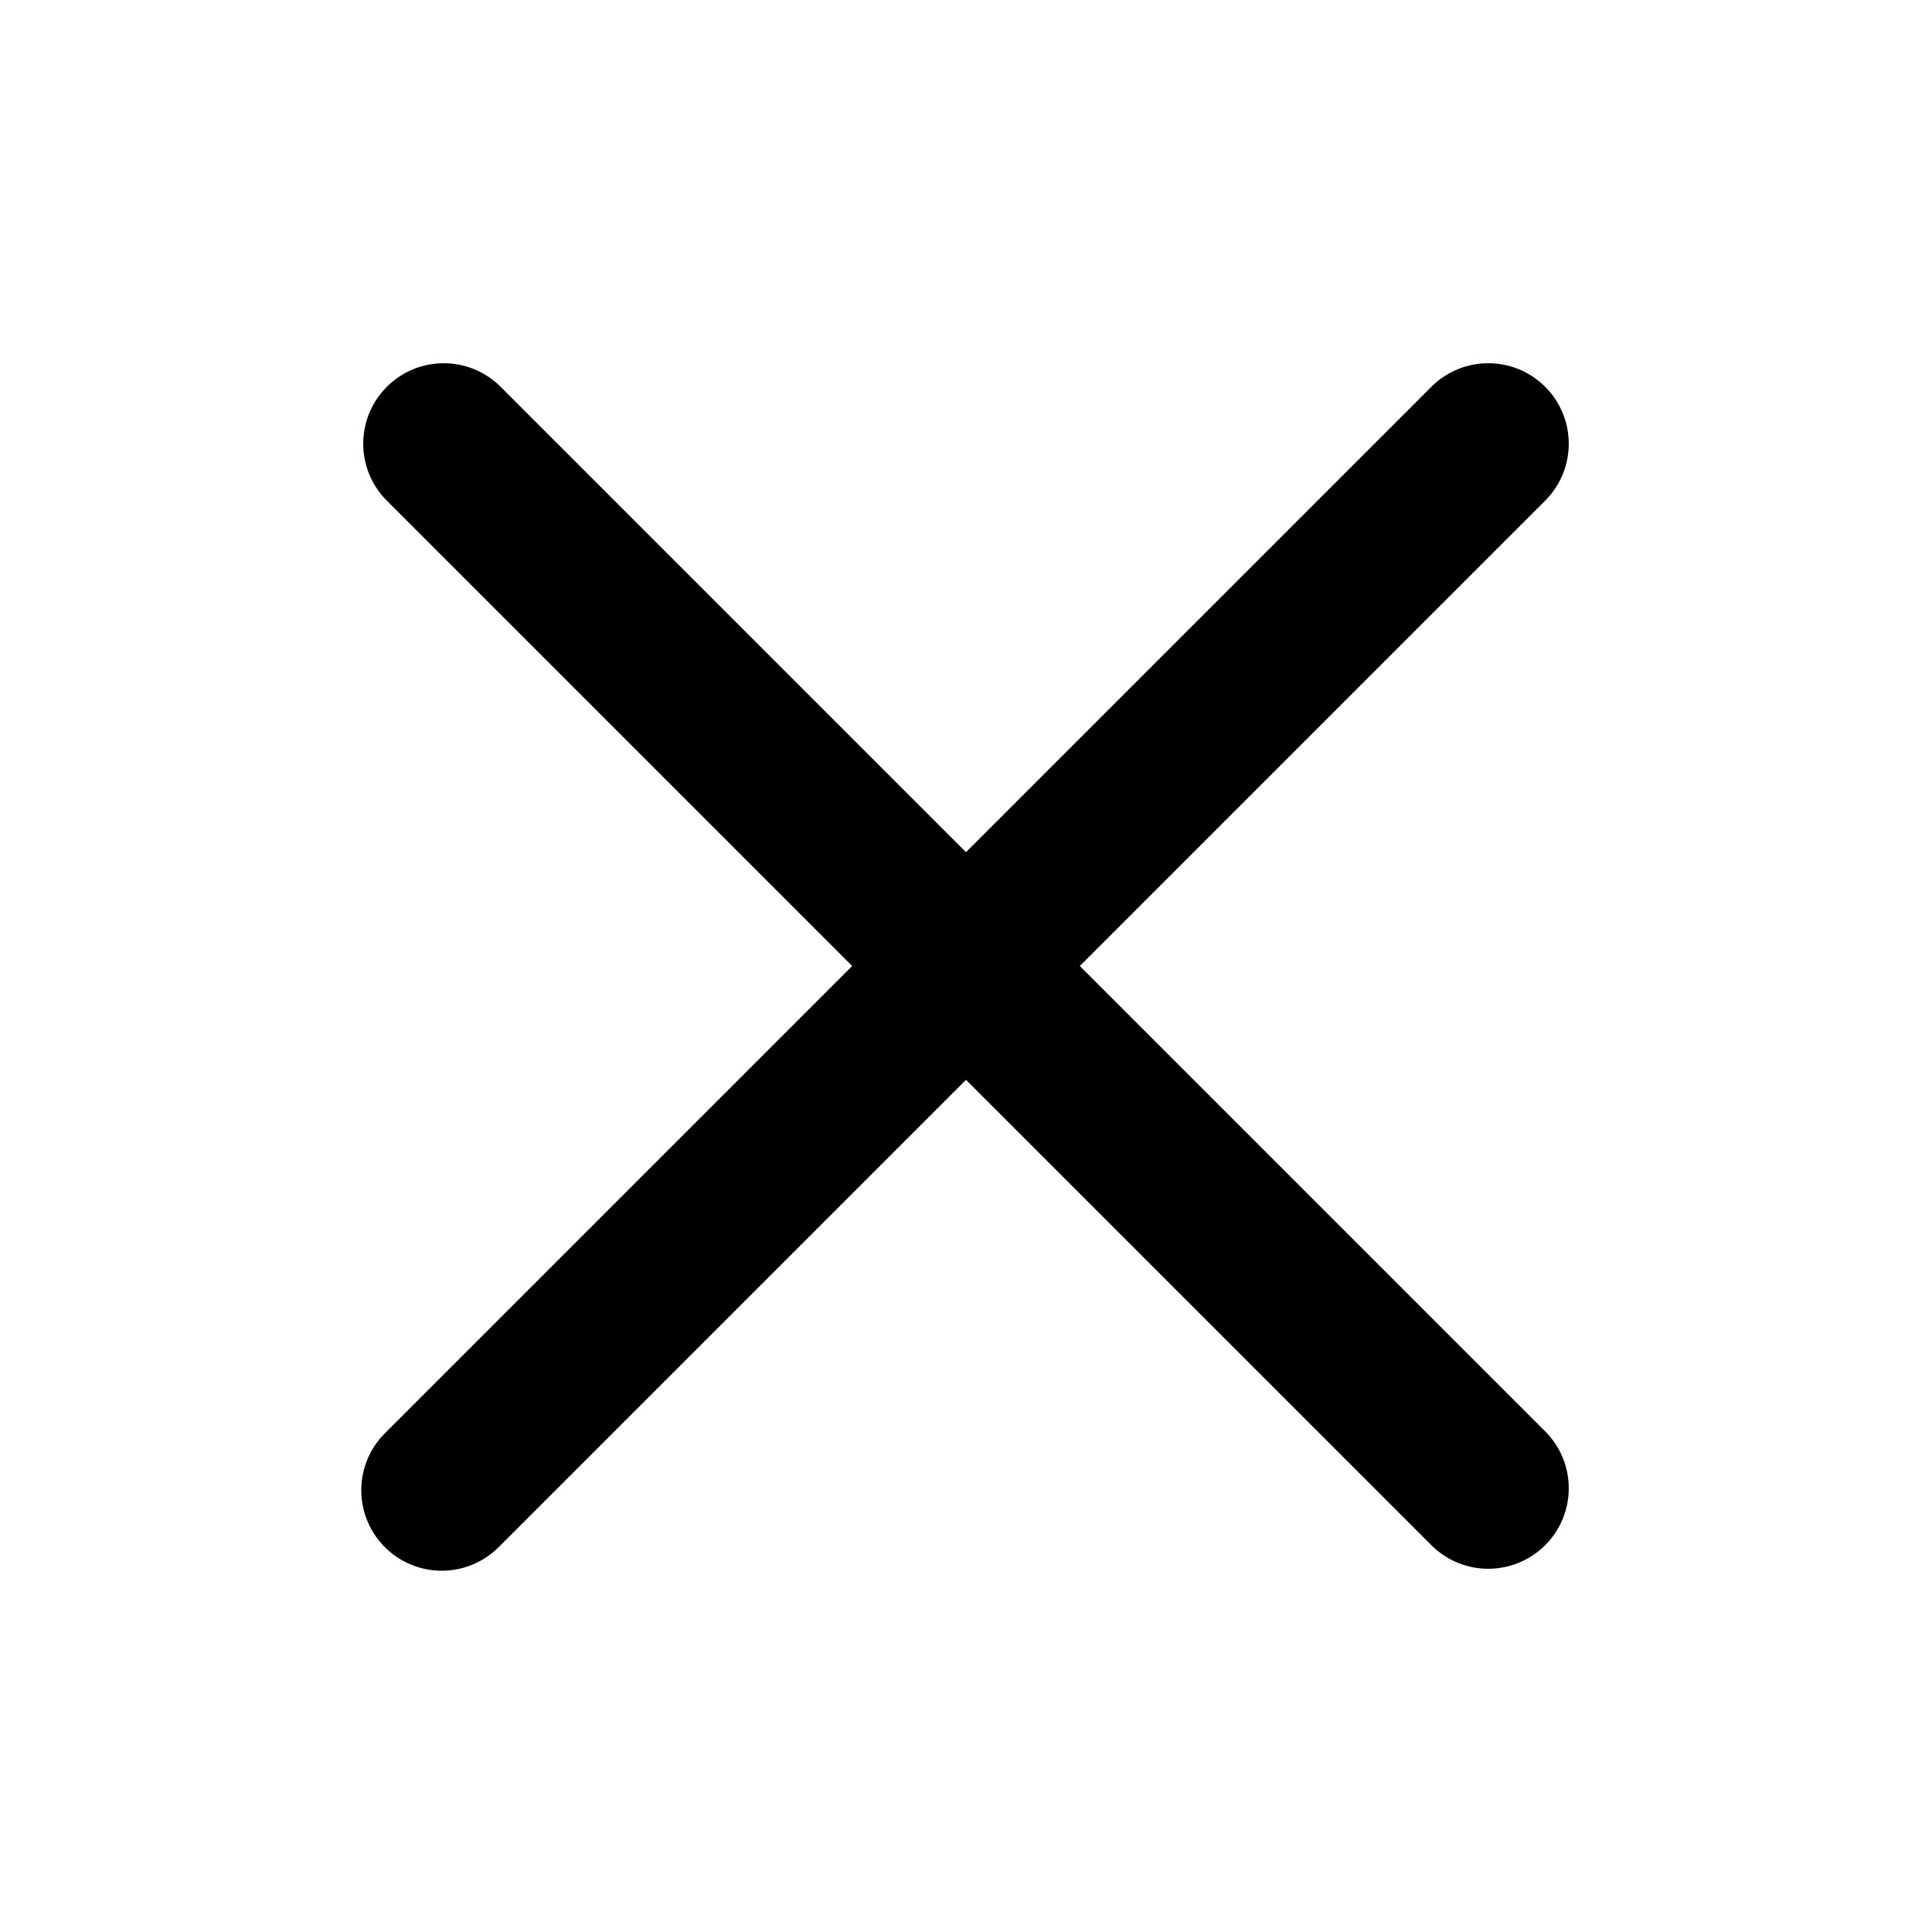
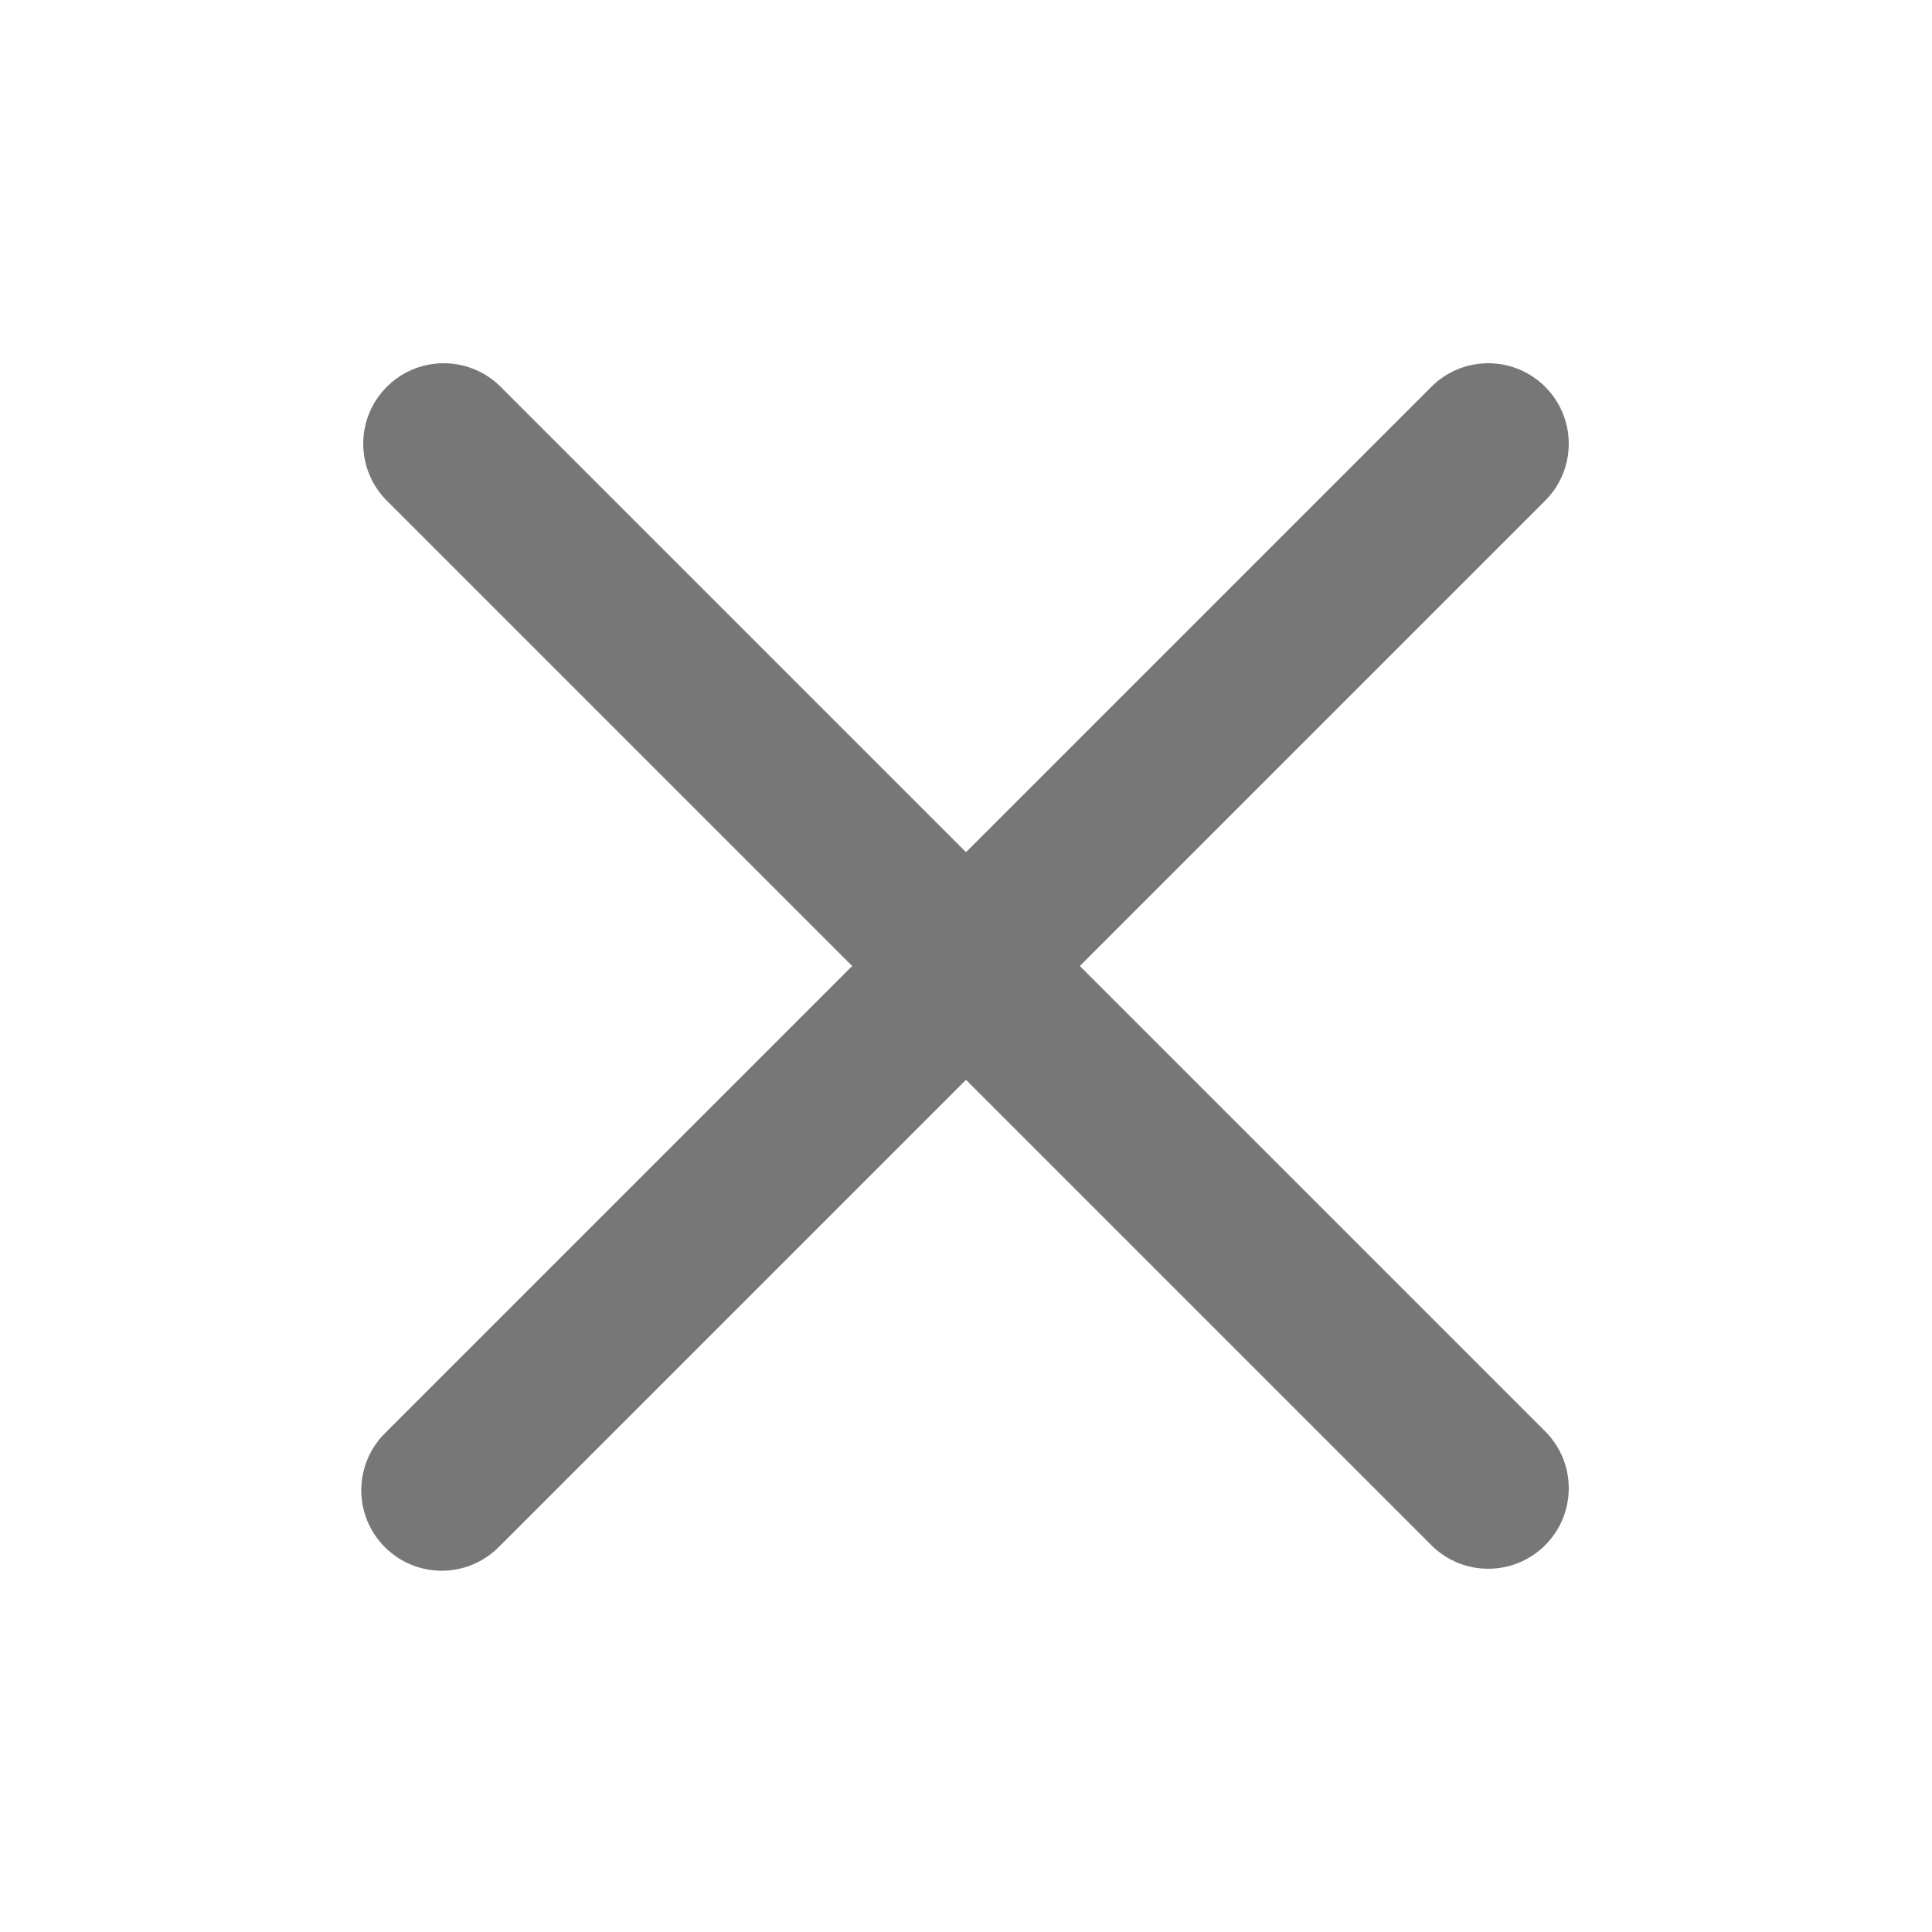
<svg xmlns="http://www.w3.org/2000/svg" width="24px" height="24px" viewBox="0 0 24 24" fill="none">
-   <path fill-rule="evenodd" clip-rule="evenodd" d="M19.207 6.207a1 1 0 0 0-1.414-1.414L12 10.586 6.207 4.793a1 1 0 0 0-1.414 1.414L10.586 12l-5.793 5.793a1 1 0 1 0 1.414 1.414L12 13.414l5.793 5.793a1 1 0 0 0 1.414-1.414L13.414 12l5.793-5.793z" fill="#000000" />
+   <path fill-rule="evenodd" clip-rule="evenodd" d="M19.207 6.207a1 1 0 0 0-1.414-1.414L12 10.586 6.207 4.793a1 1 0 0 0-1.414 1.414L10.586 12l-5.793 5.793a1 1 0 1 0 1.414 1.414L12 13.414l5.793 5.793a1 1 0 0 0 1.414-1.414L13.414 12l5.793-5.793z" fill="#777777" />
</svg>
